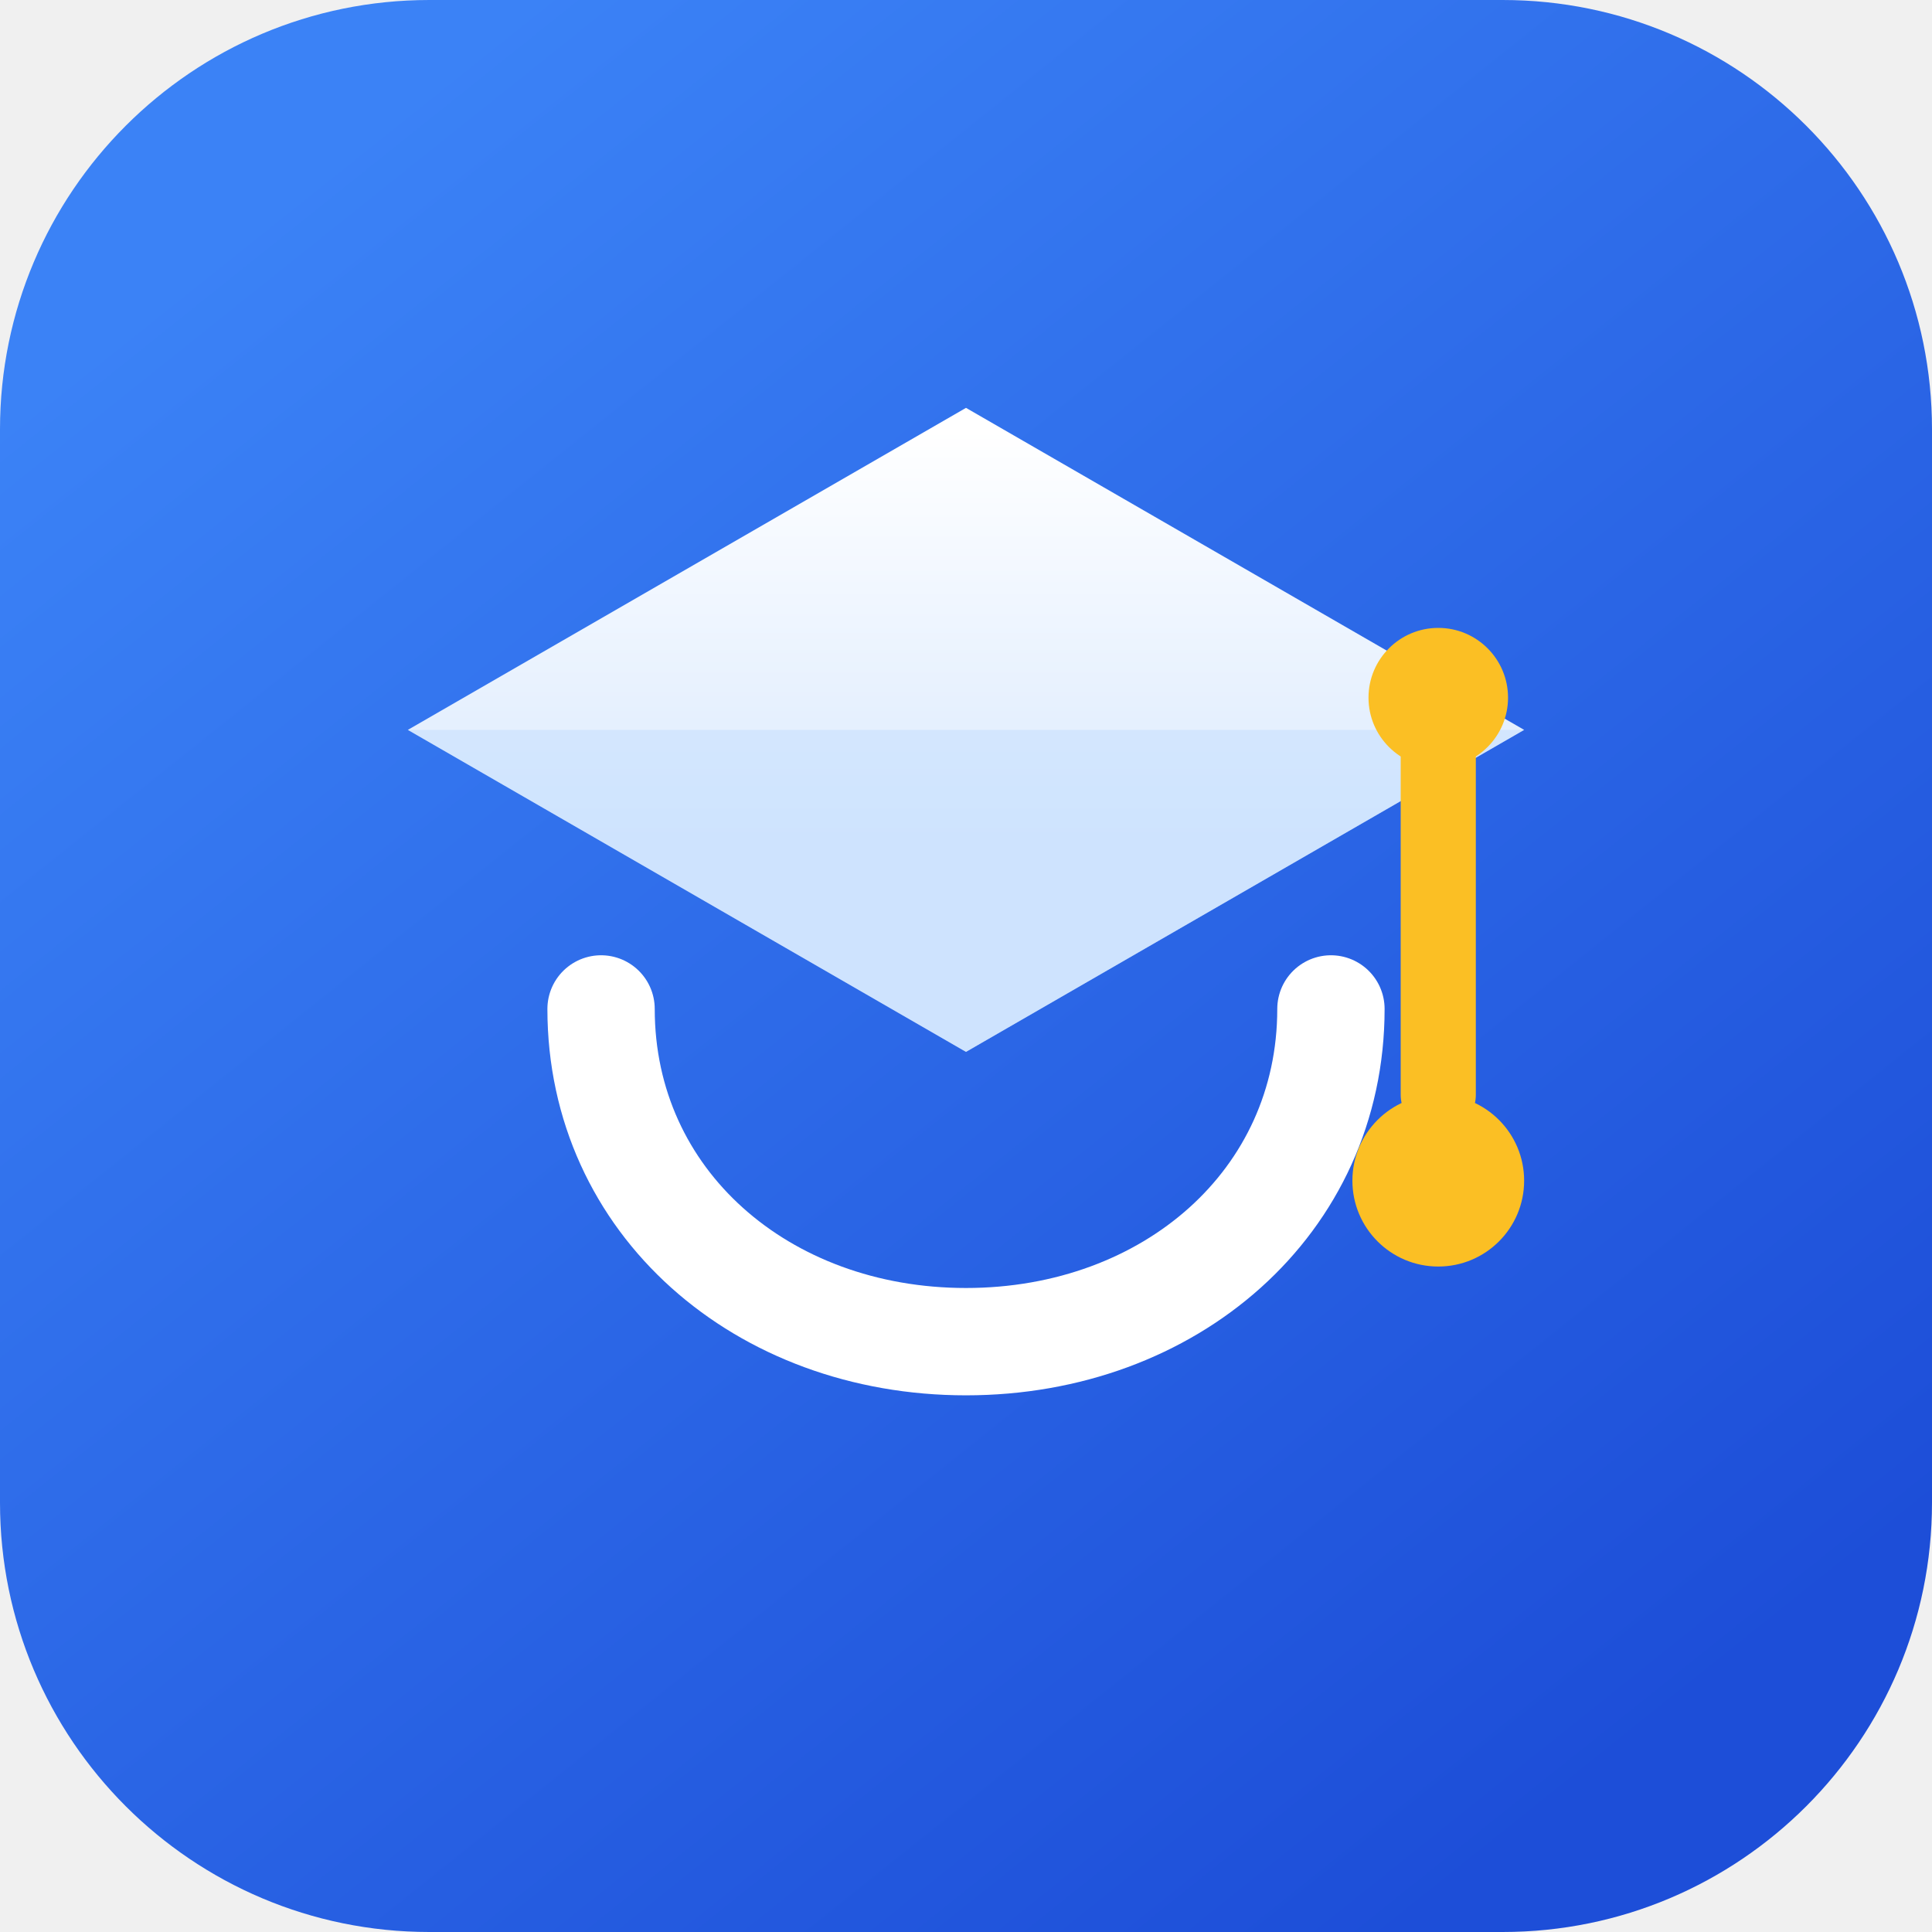
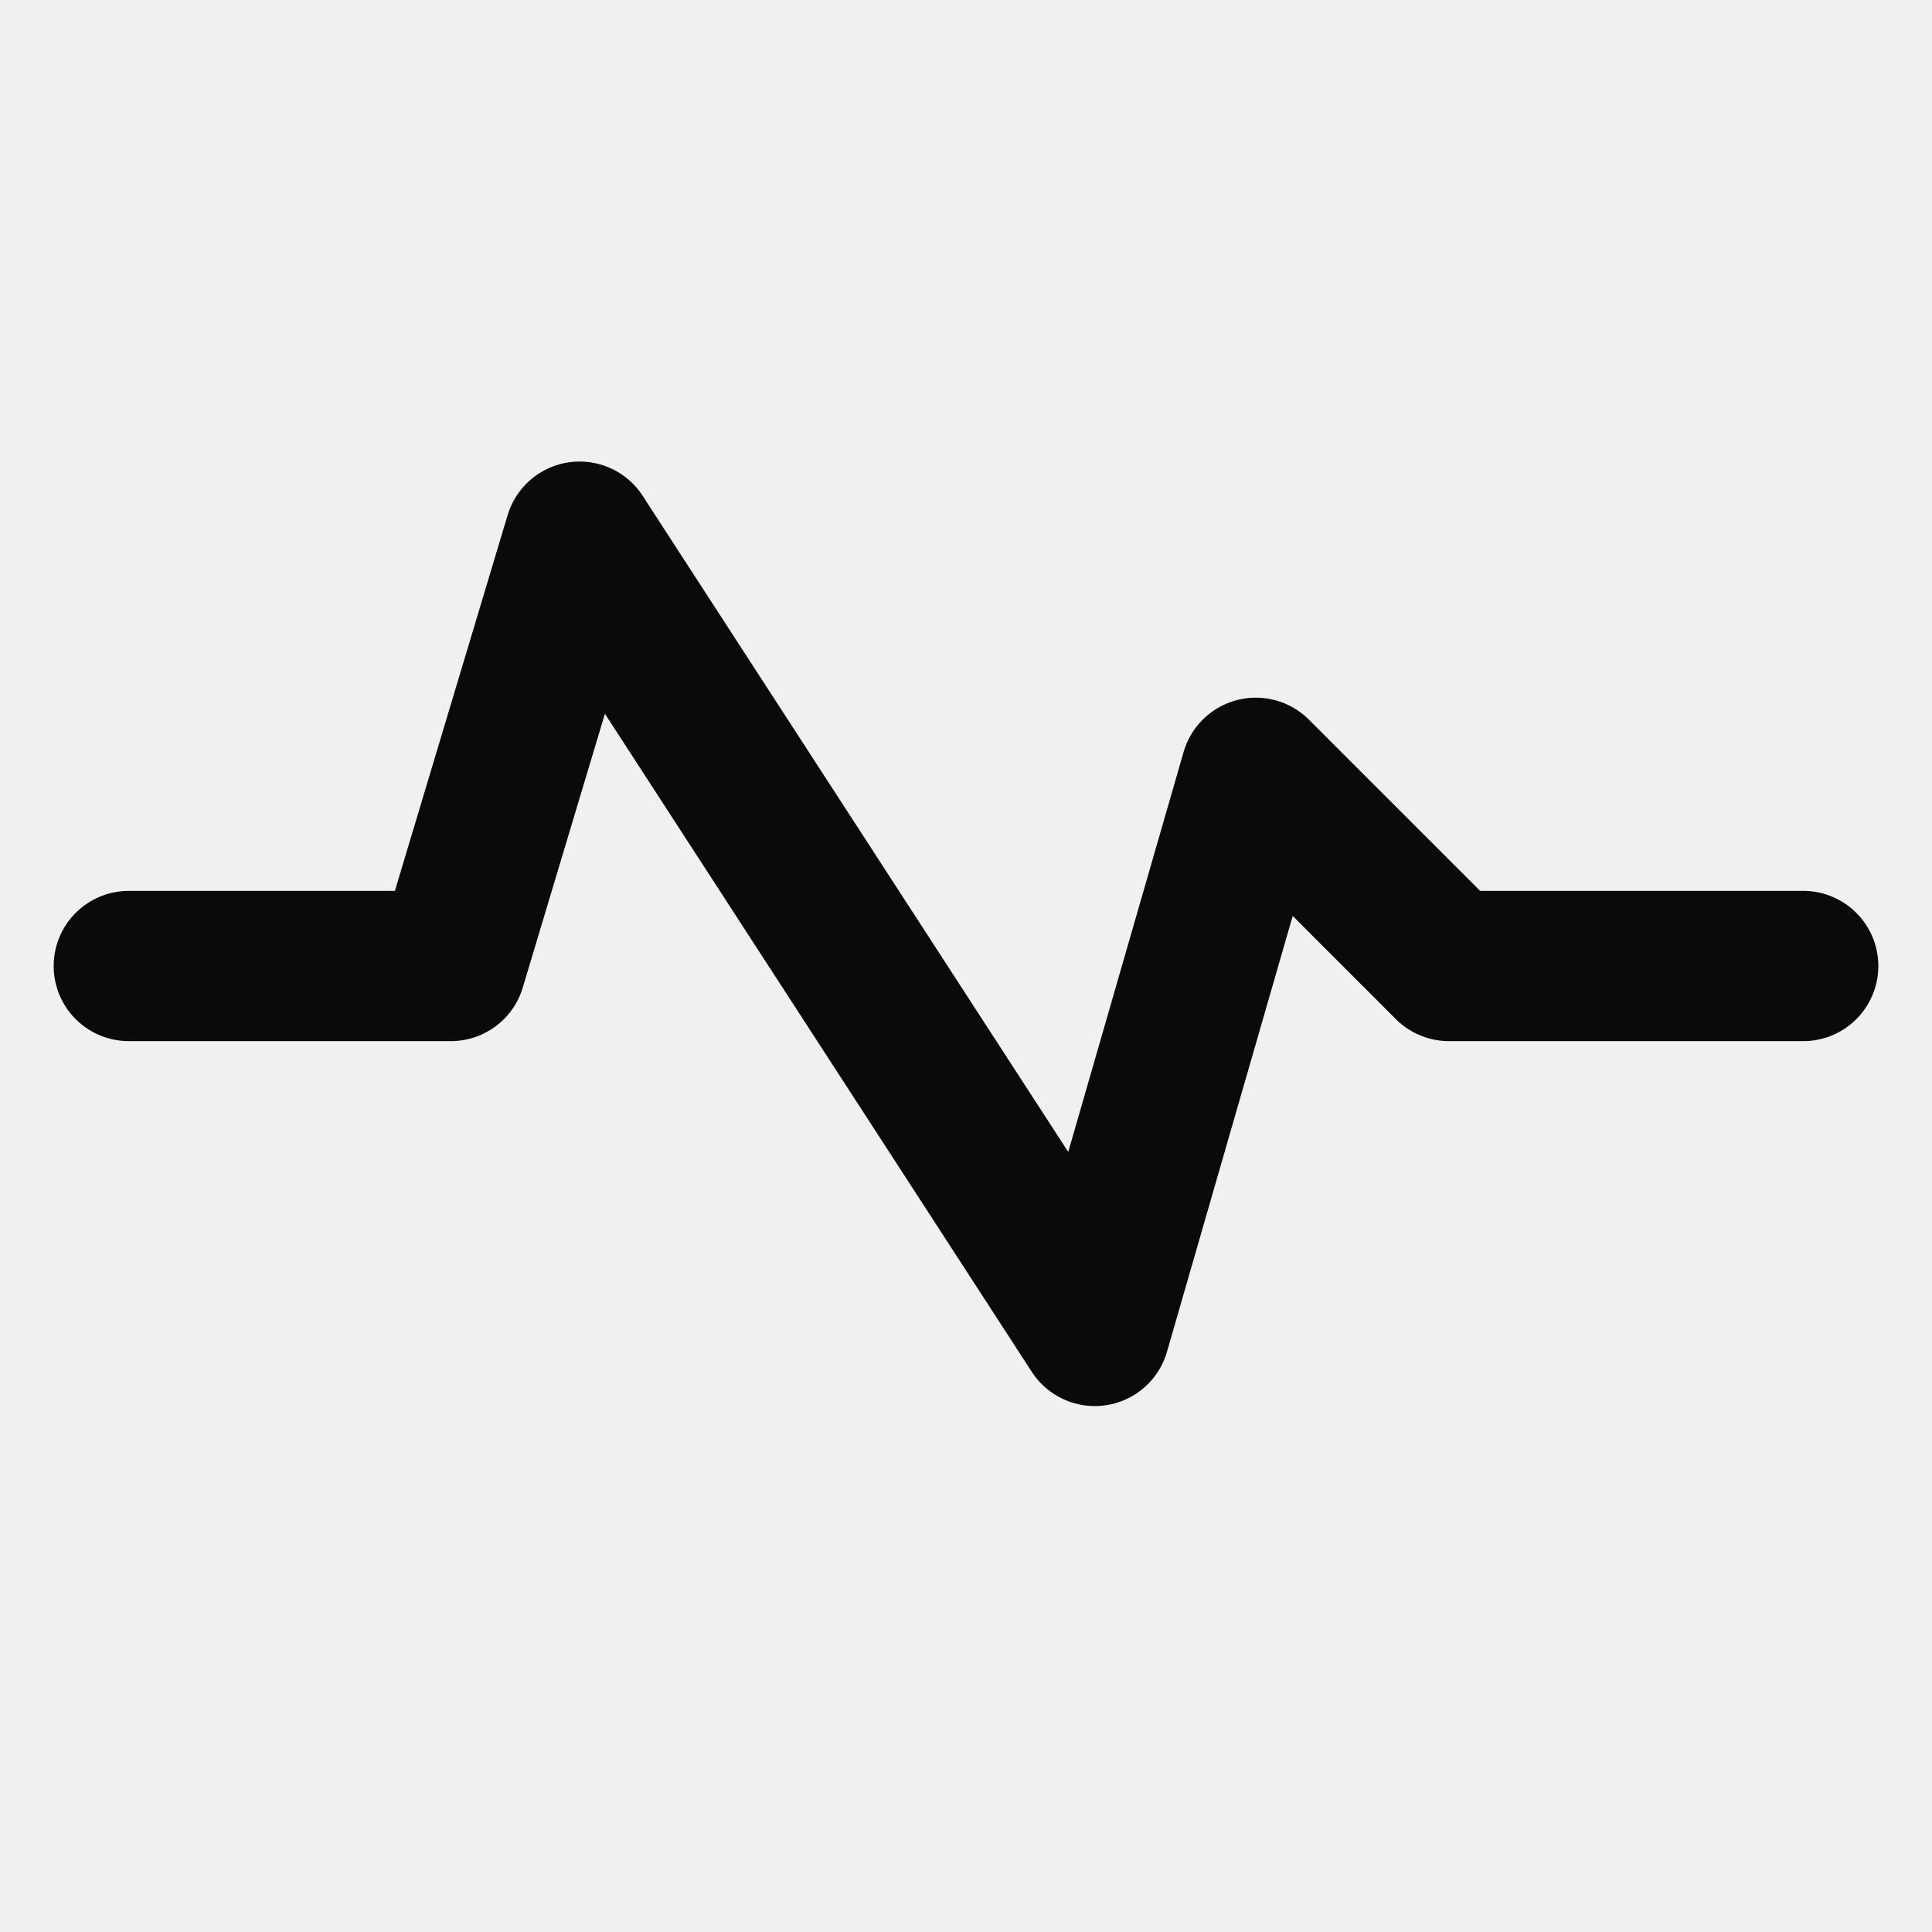
<svg xmlns="http://www.w3.org/2000/svg" viewBox="0 0 180 180" role="img" aria-label="EduPulse">
-   <defs>
-     <linearGradient id="bg" x1="30" y1="15" x2="150" y2="165" gradientUnits="userSpaceOnUse">
-       <stop stop-color="#3B82F6" />
-       <stop offset="1" stop-color="#1D4ED8" />
-     </linearGradient>
-     <linearGradient id="board" x1="90" y1="40" x2="90" y2="78" gradientUnits="userSpaceOnUse">
-       <stop stop-color="#FFFFFF" />
-       <stop offset="1" stop-color="#DBEAFE" />
-     </linearGradient>
-   </defs>
-   <rect width="180" height="180" rx="40" fill="url(#bg)" />
-   <path fill="url(#board)" d="M90 38 38 68 90 98 142 68 90 38Z" />
-   <path fill="#BFDBFE" d="M90 68 142 68 90 98 38 68 90 68Z" opacity="0.45" />
-   <path fill="none" stroke="#FFFFFF" stroke-width="10" stroke-linecap="round" d="M56 94c0 18 15 31 34 31s34-13 34-31" />
-   <path stroke="#FBBF24" stroke-width="7" stroke-linecap="round" d="M134 69v33" />
-   <circle cx="134" cy="110" r="8" fill="#FBBF24" />
-   <circle cx="134" cy="65" r="6.5" fill="#FBBF24" />
+   <style>
+     .pulse {
+       fill: none;
+       stroke: #0a0a0a;
+       stroke-width: 14;
+       stroke-linecap: round;
+       stroke-linejoin: round;
+     }
+     @media (prefers-color-scheme: dark) {
+       .pulse { stroke: #fafafa; }
+     }
+   </style>
+   <path class="pulse" d="M12 90h30l12-40L102 124l15-52L135 90h33" />
</svg>
